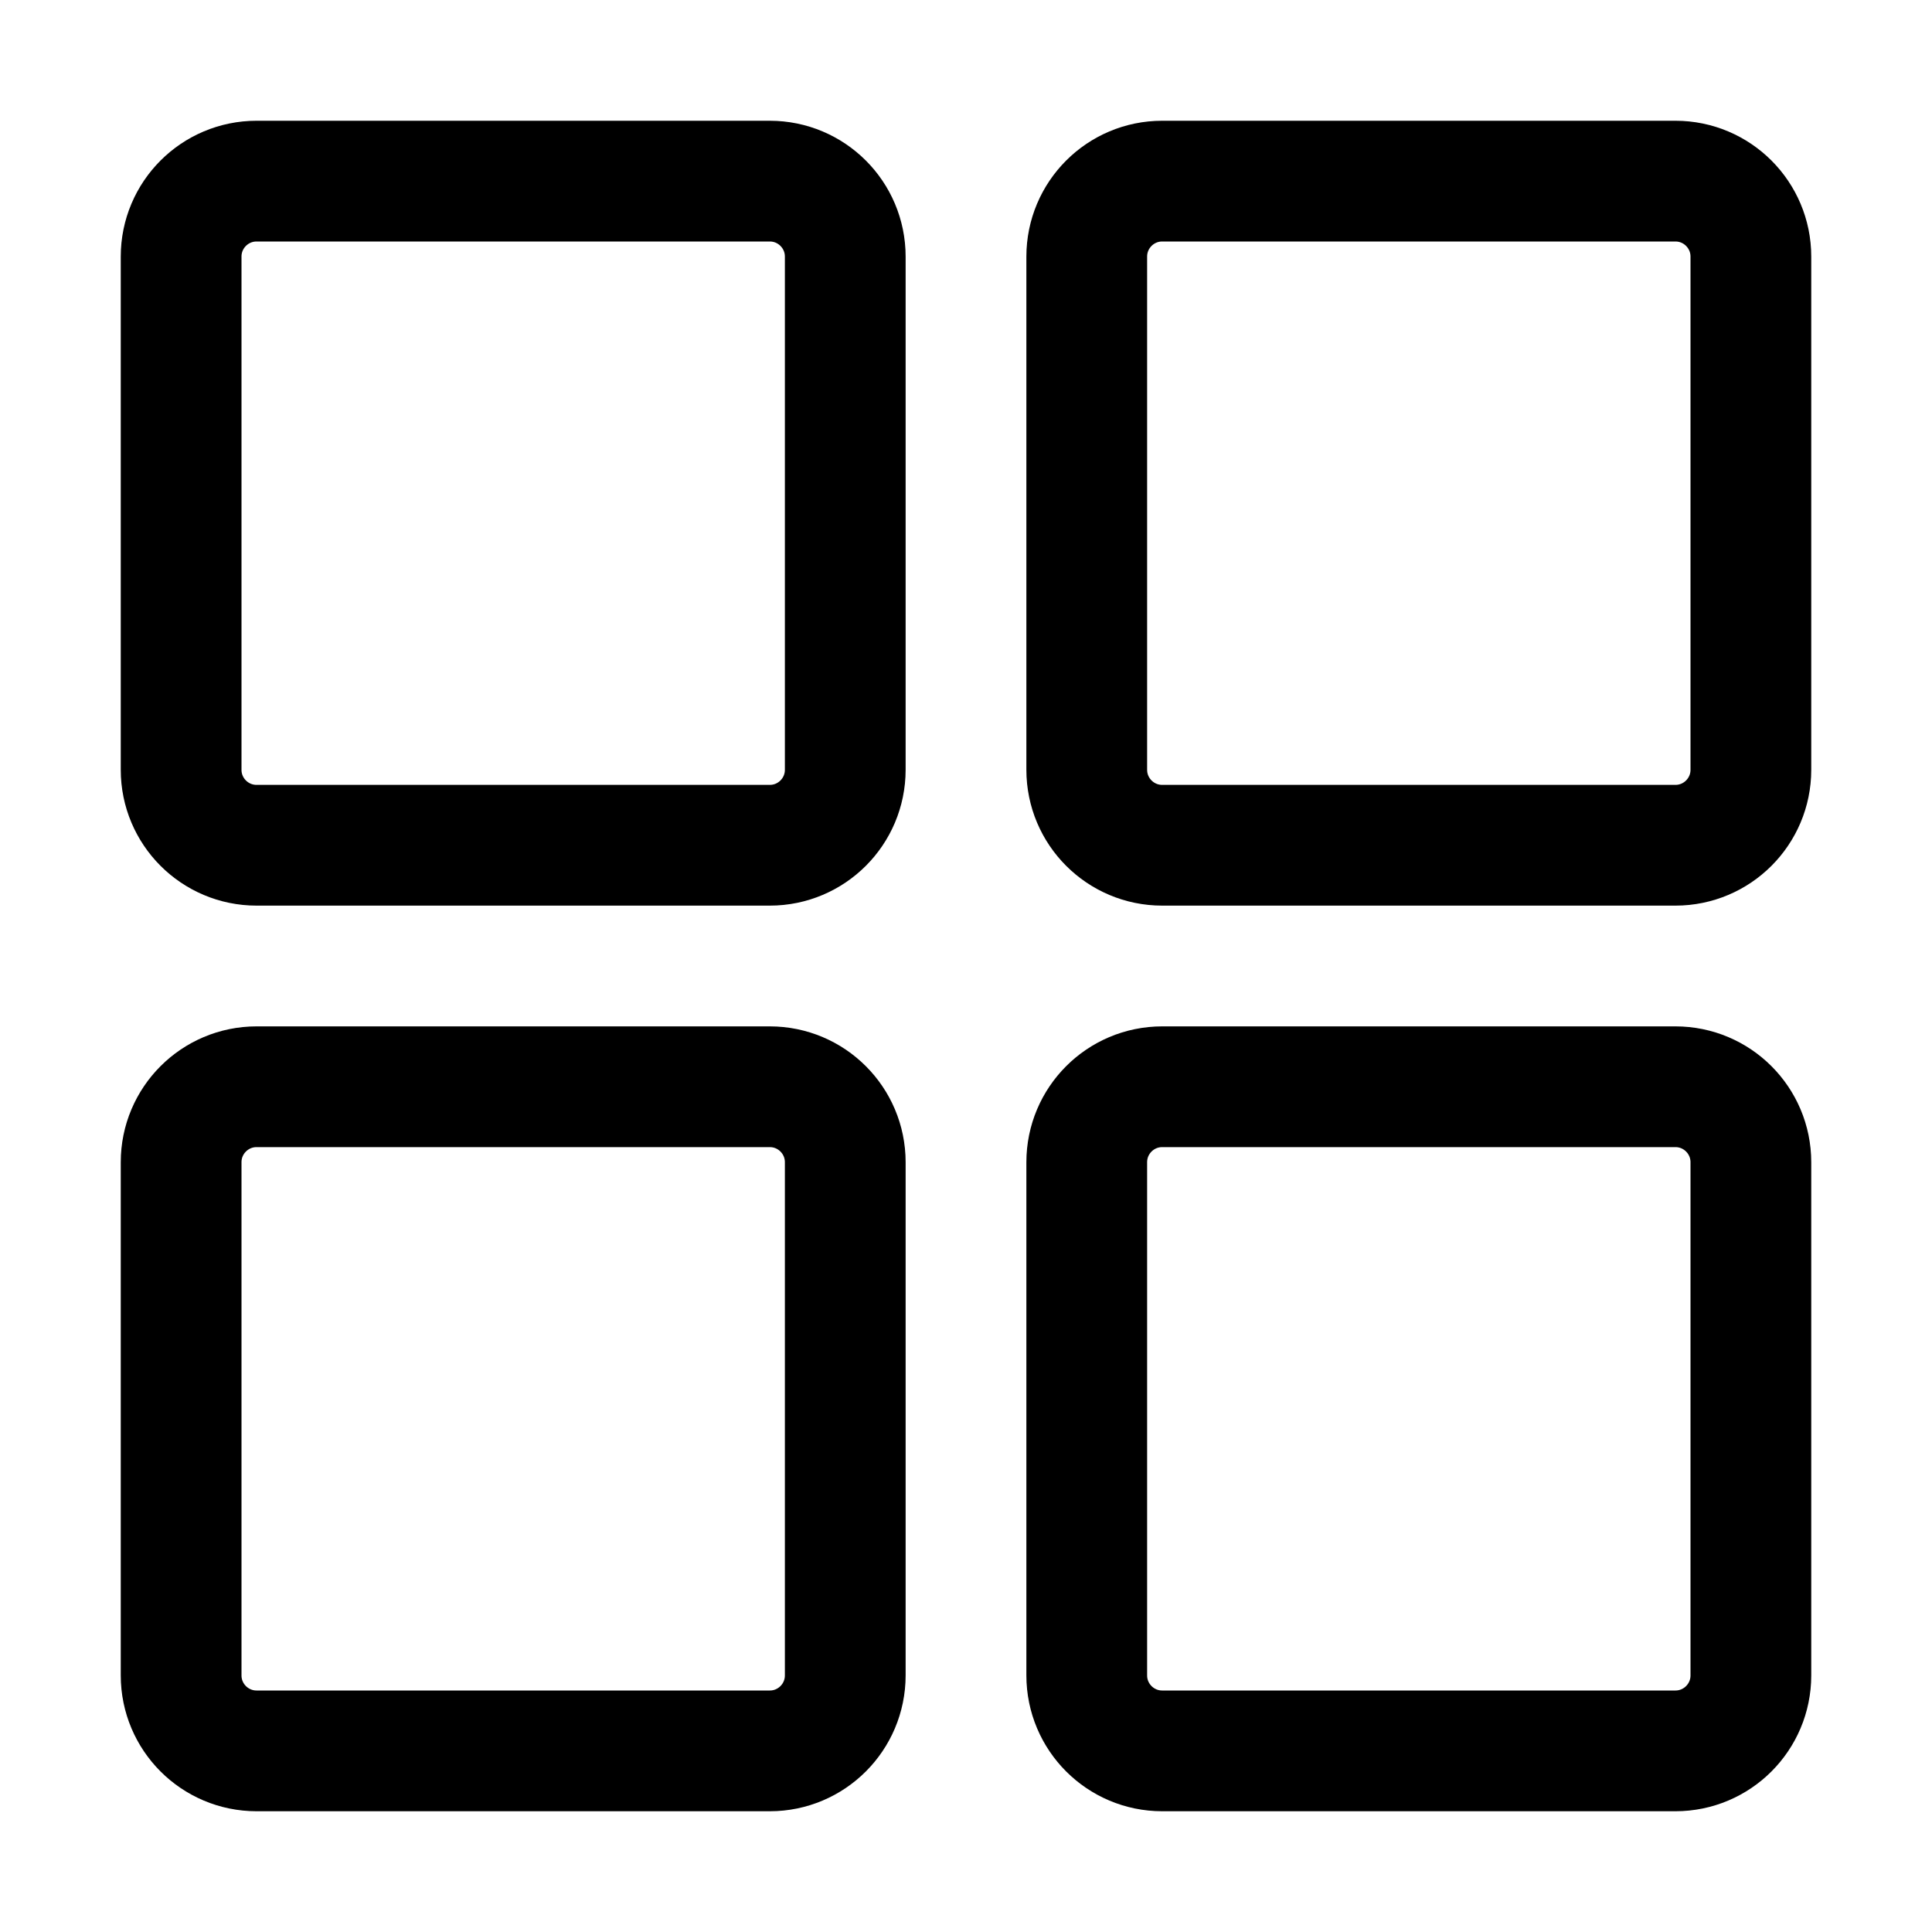
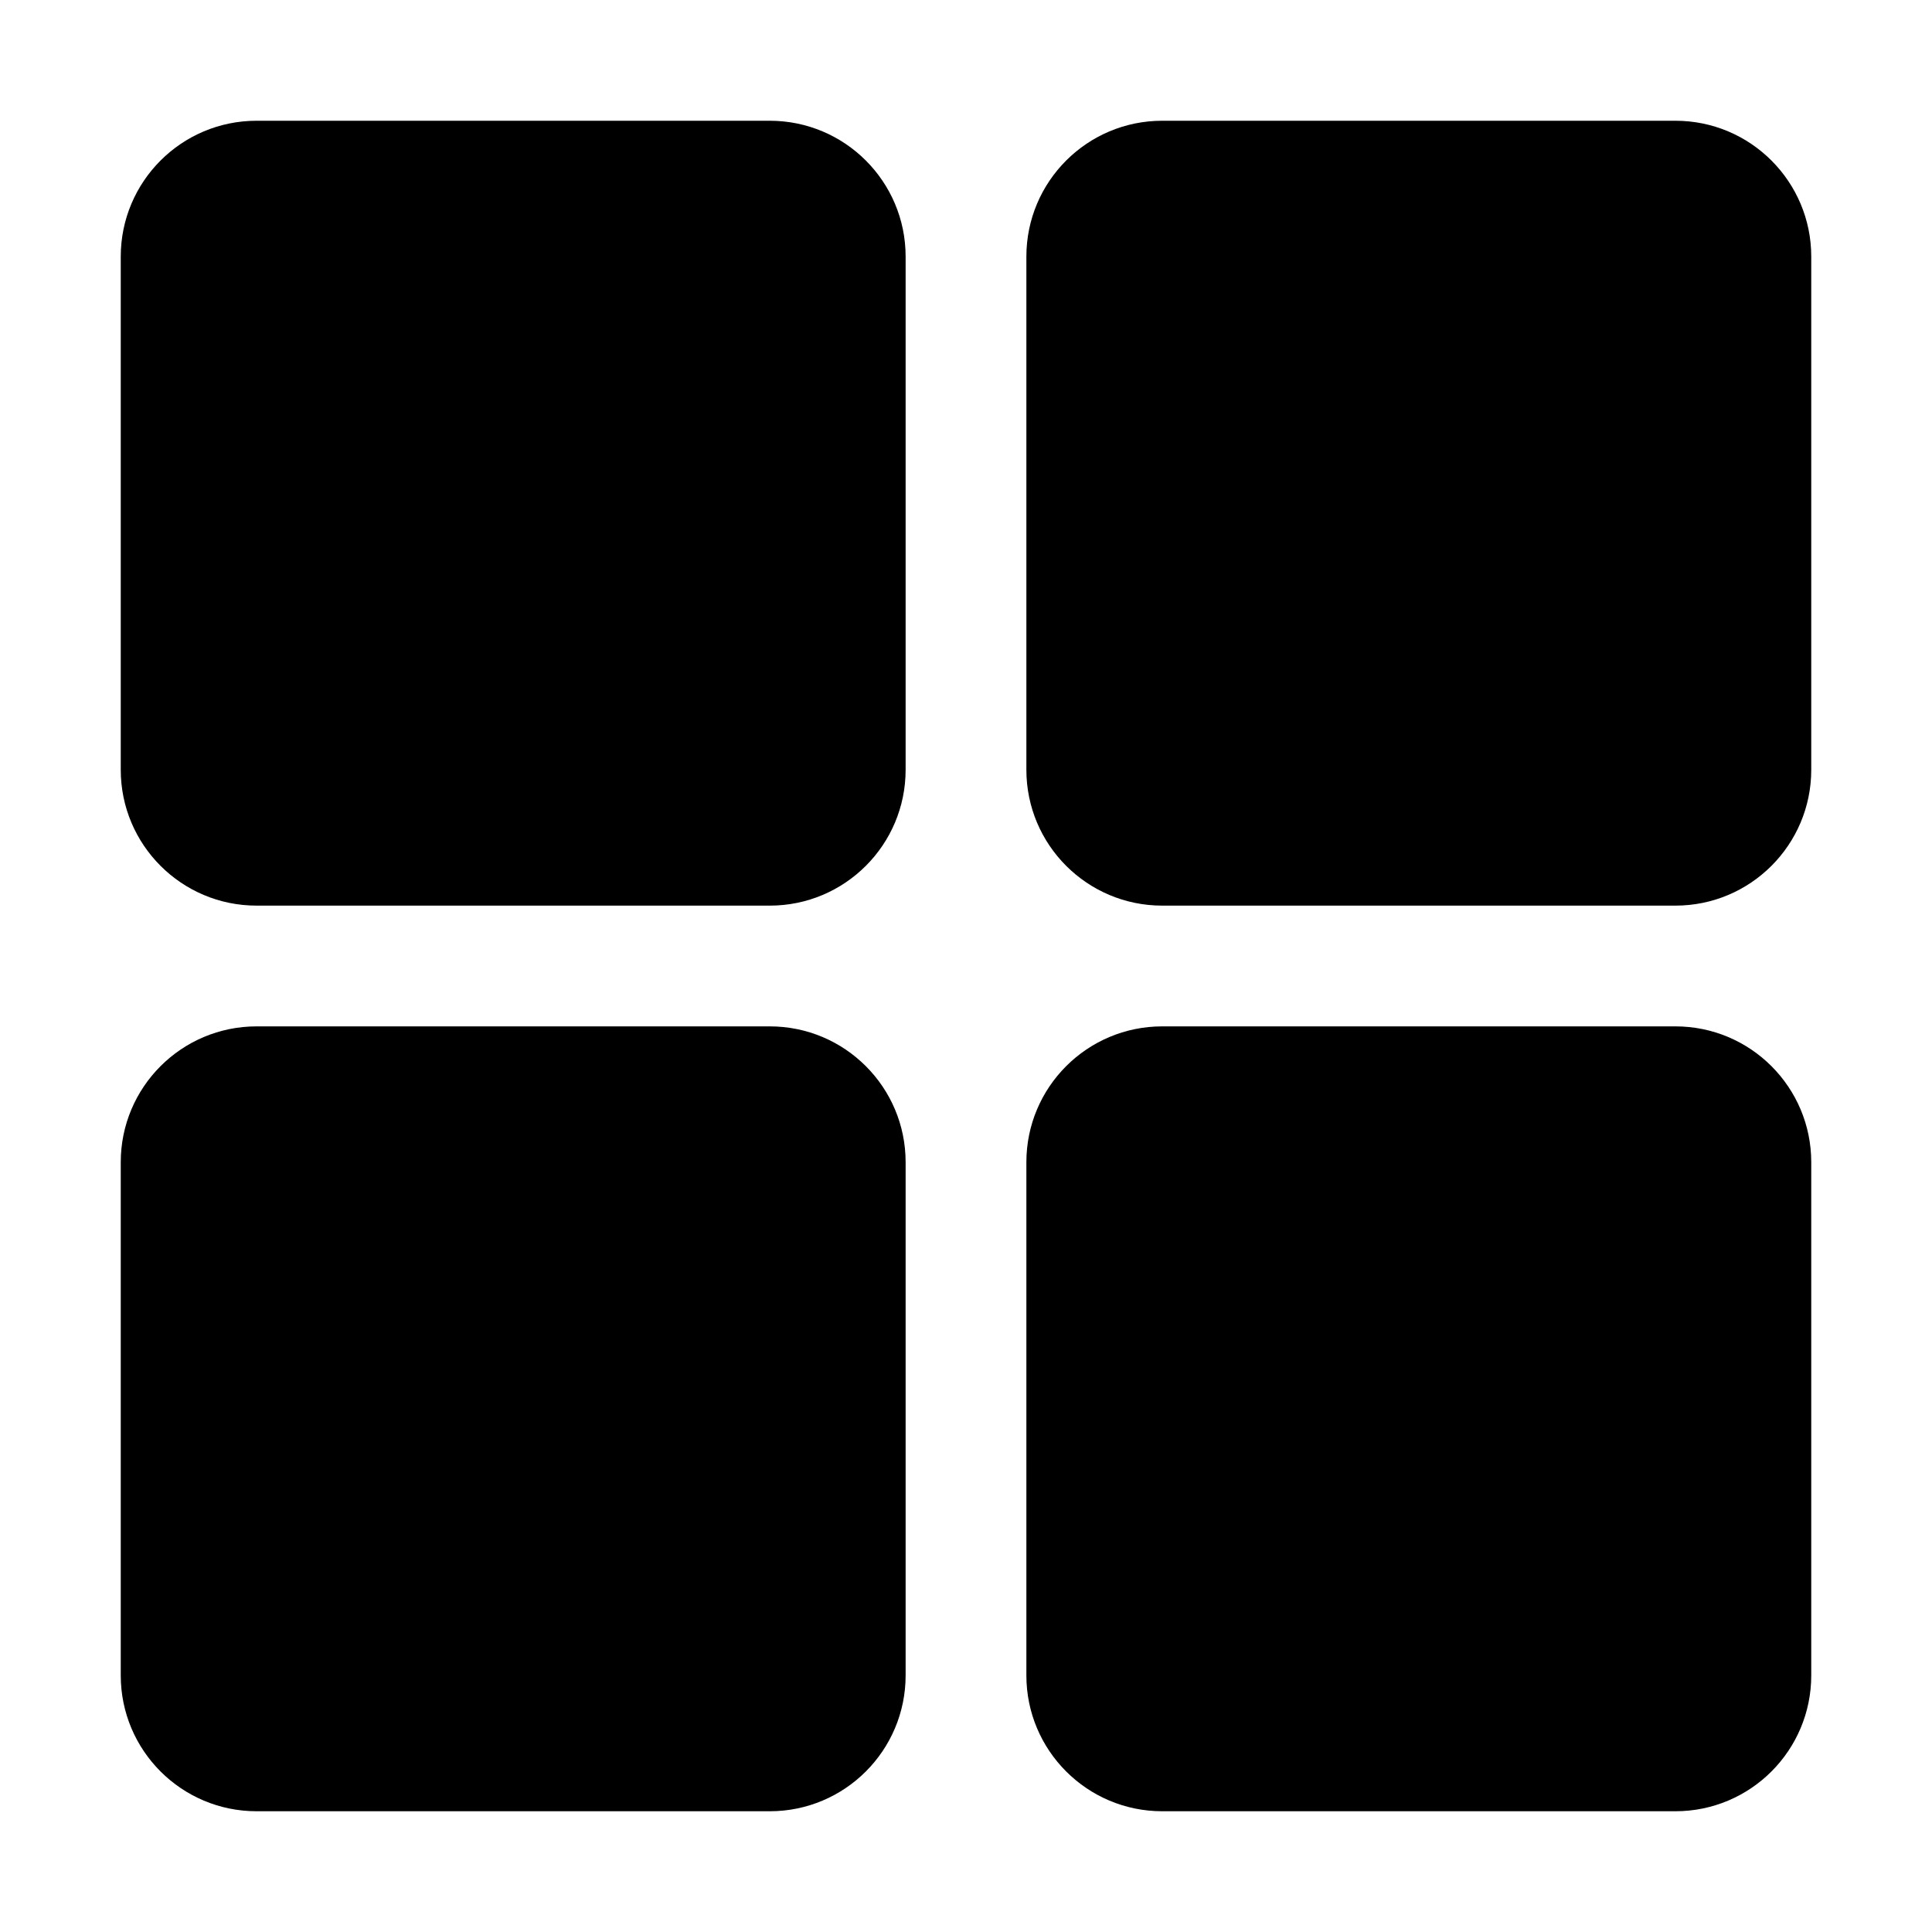
<svg xmlns="http://www.w3.org/2000/svg" class="ionicon" viewBox="0 0 512 512">
-   <rect x="48" y="48" width="176" height="176" rx="20" ry="20" fill="none" stroke="currentColor" stroke-linecap="round" stroke-linejoin="round" stroke-width="32" />
-   <rect x="288" y="48" width="176" height="176" rx="20" ry="20" fill="none" stroke="currentColor" stroke-linecap="round" stroke-linejoin="round" stroke-width="32" />
-   <rect x="48" y="288" width="176" height="176" rx="20" ry="20" fill="none" stroke="currentColor" stroke-linecap="round" stroke-linejoin="round" stroke-width="32" />
-   <rect x="288" y="288" width="176" height="176" rx="20" ry="20" fill="none" stroke="currentColor" stroke-linecap="round" stroke-linejoin="round" stroke-width="32" />
+   <path d="M204 240H68a36 36 0 01-36-36V68a36 36 0 0136-36h136a36 36 0 0136 36v136a36 36 0 01-36 36zM444 240H308a36 36 0 01-36-36V68a36 36 0 0136-36h136a36 36 0 0136 36v136a36 36 0 01-36 36zM204 480H68a36 36 0 01-36-36V308a36 36 0 0136-36h136a36 36 0 0136 36v136a36 36 0 01-36 36zM444 480H308a36 36 0 01-36-36V308a36 36 0 0136-36h136a36 36 0 0136 36v136a36 36 0 01-36 36z" />
</svg>
